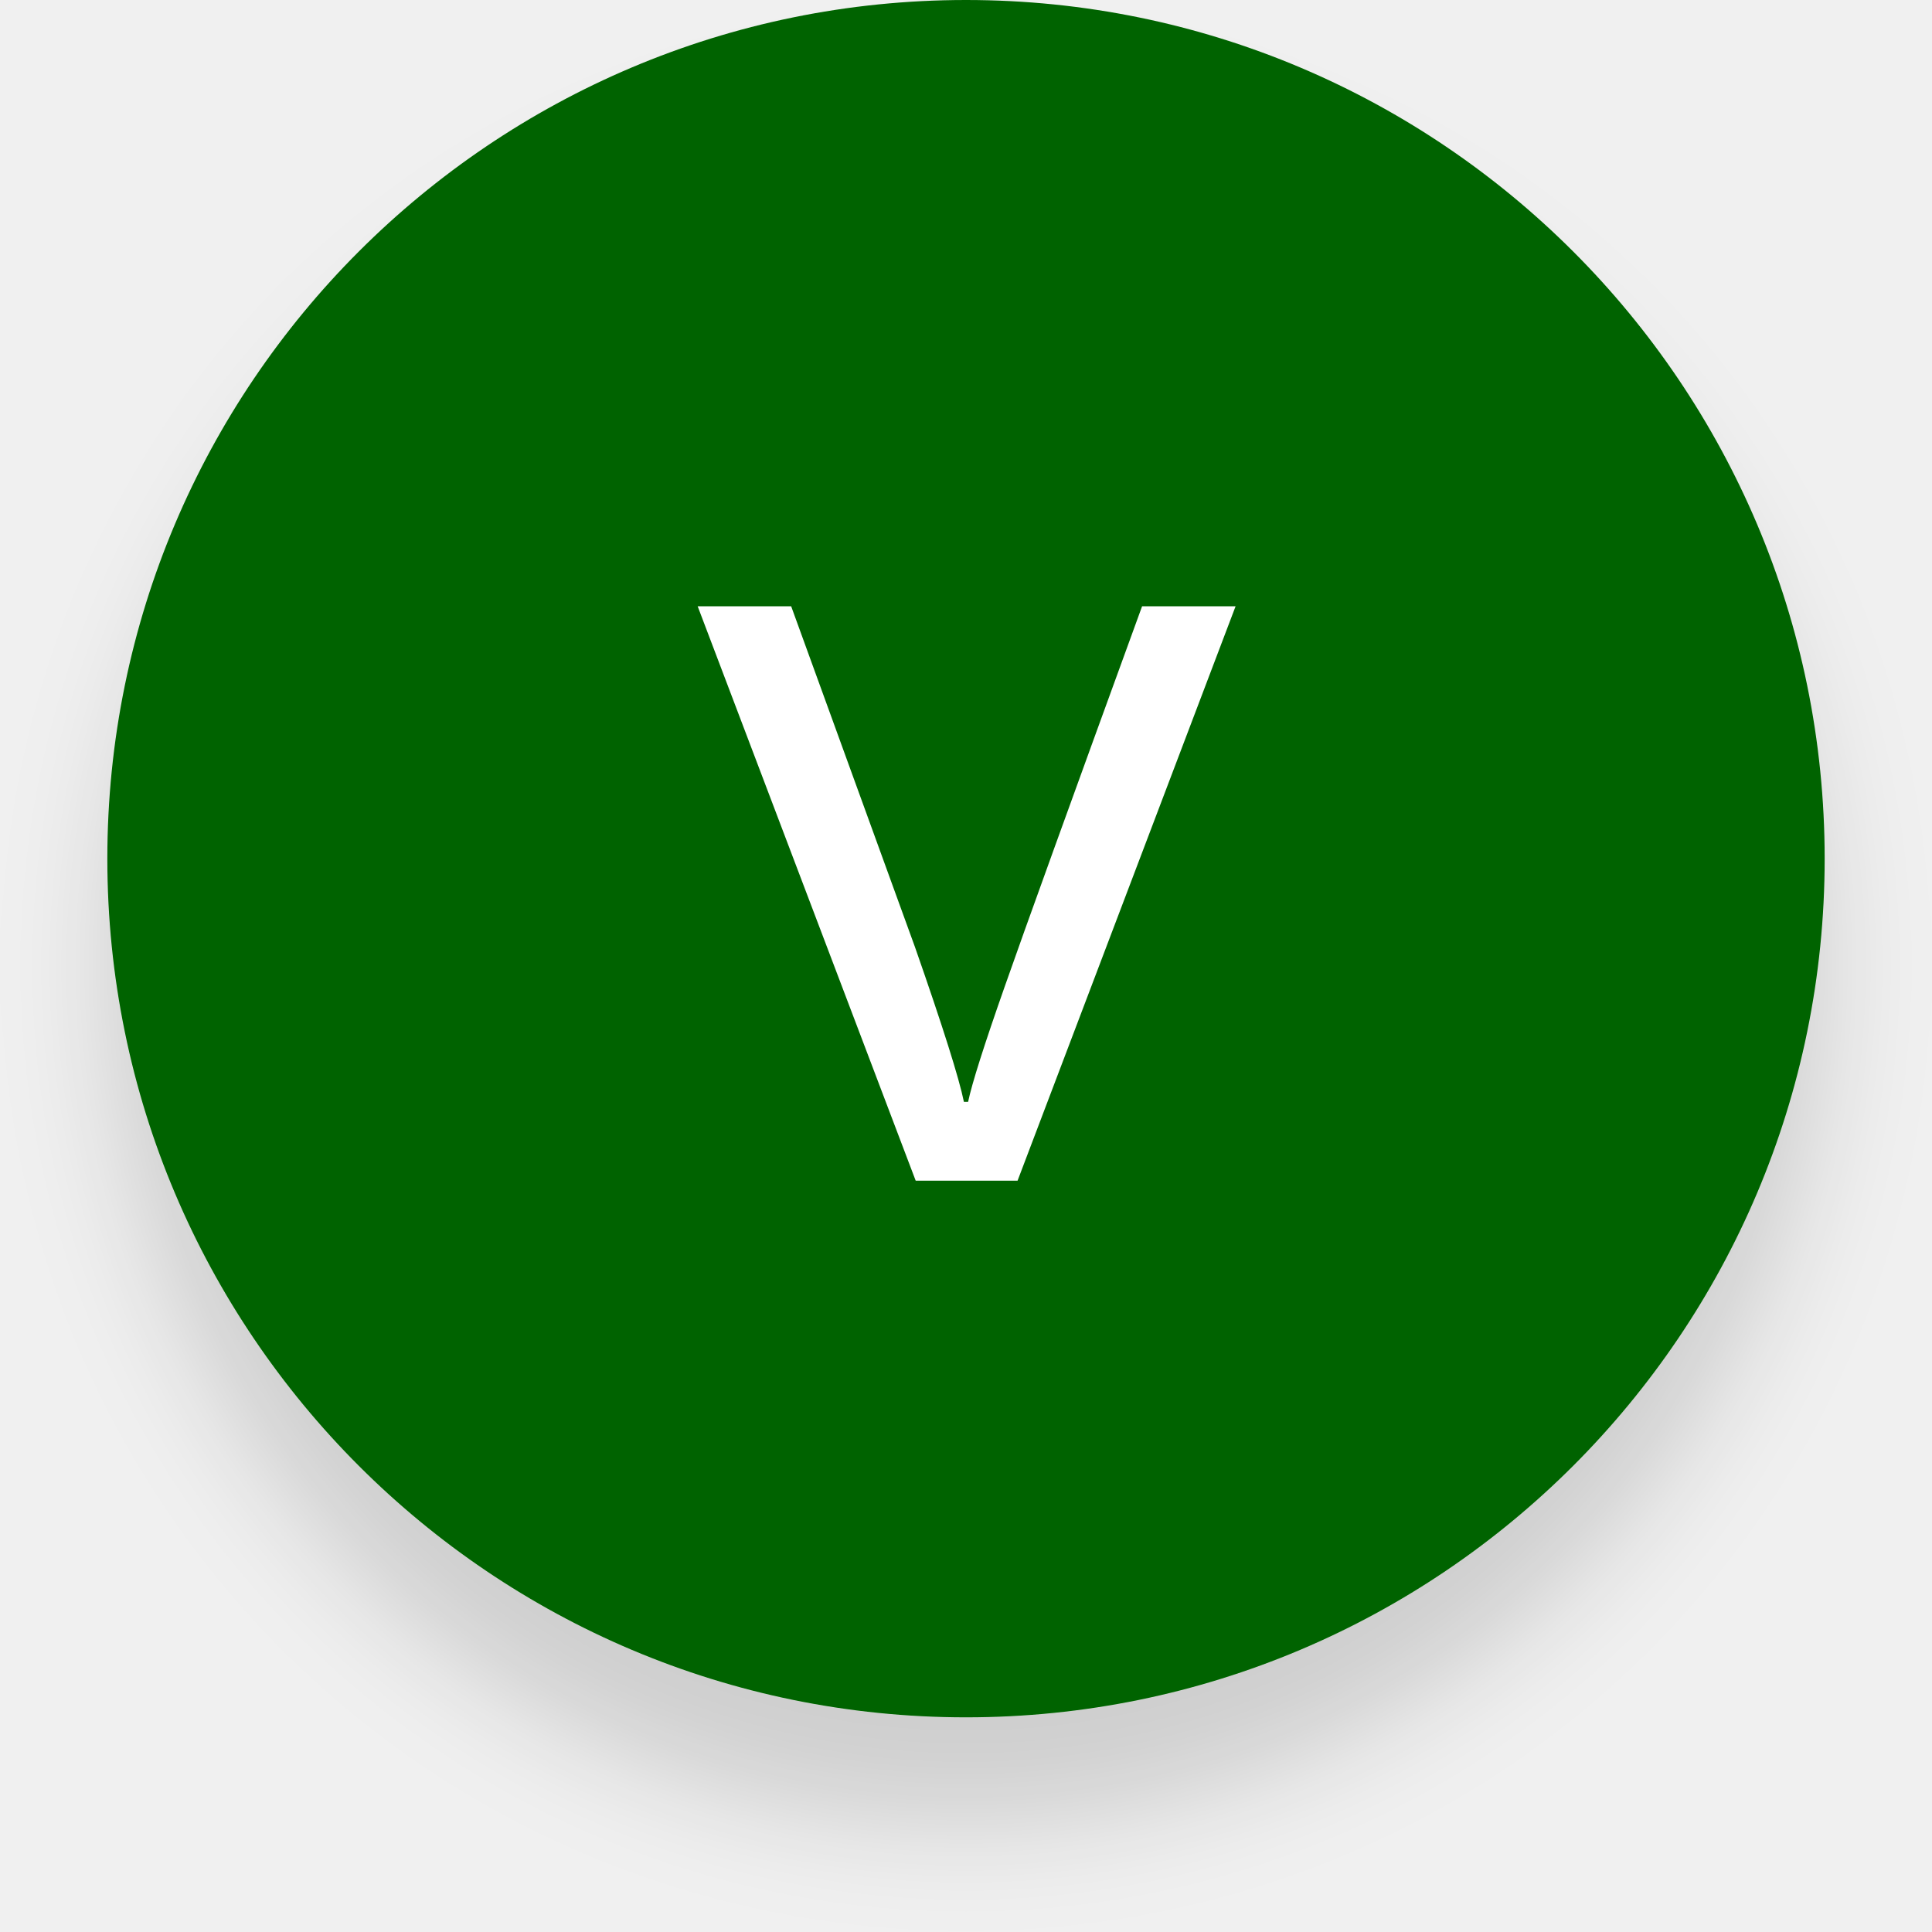
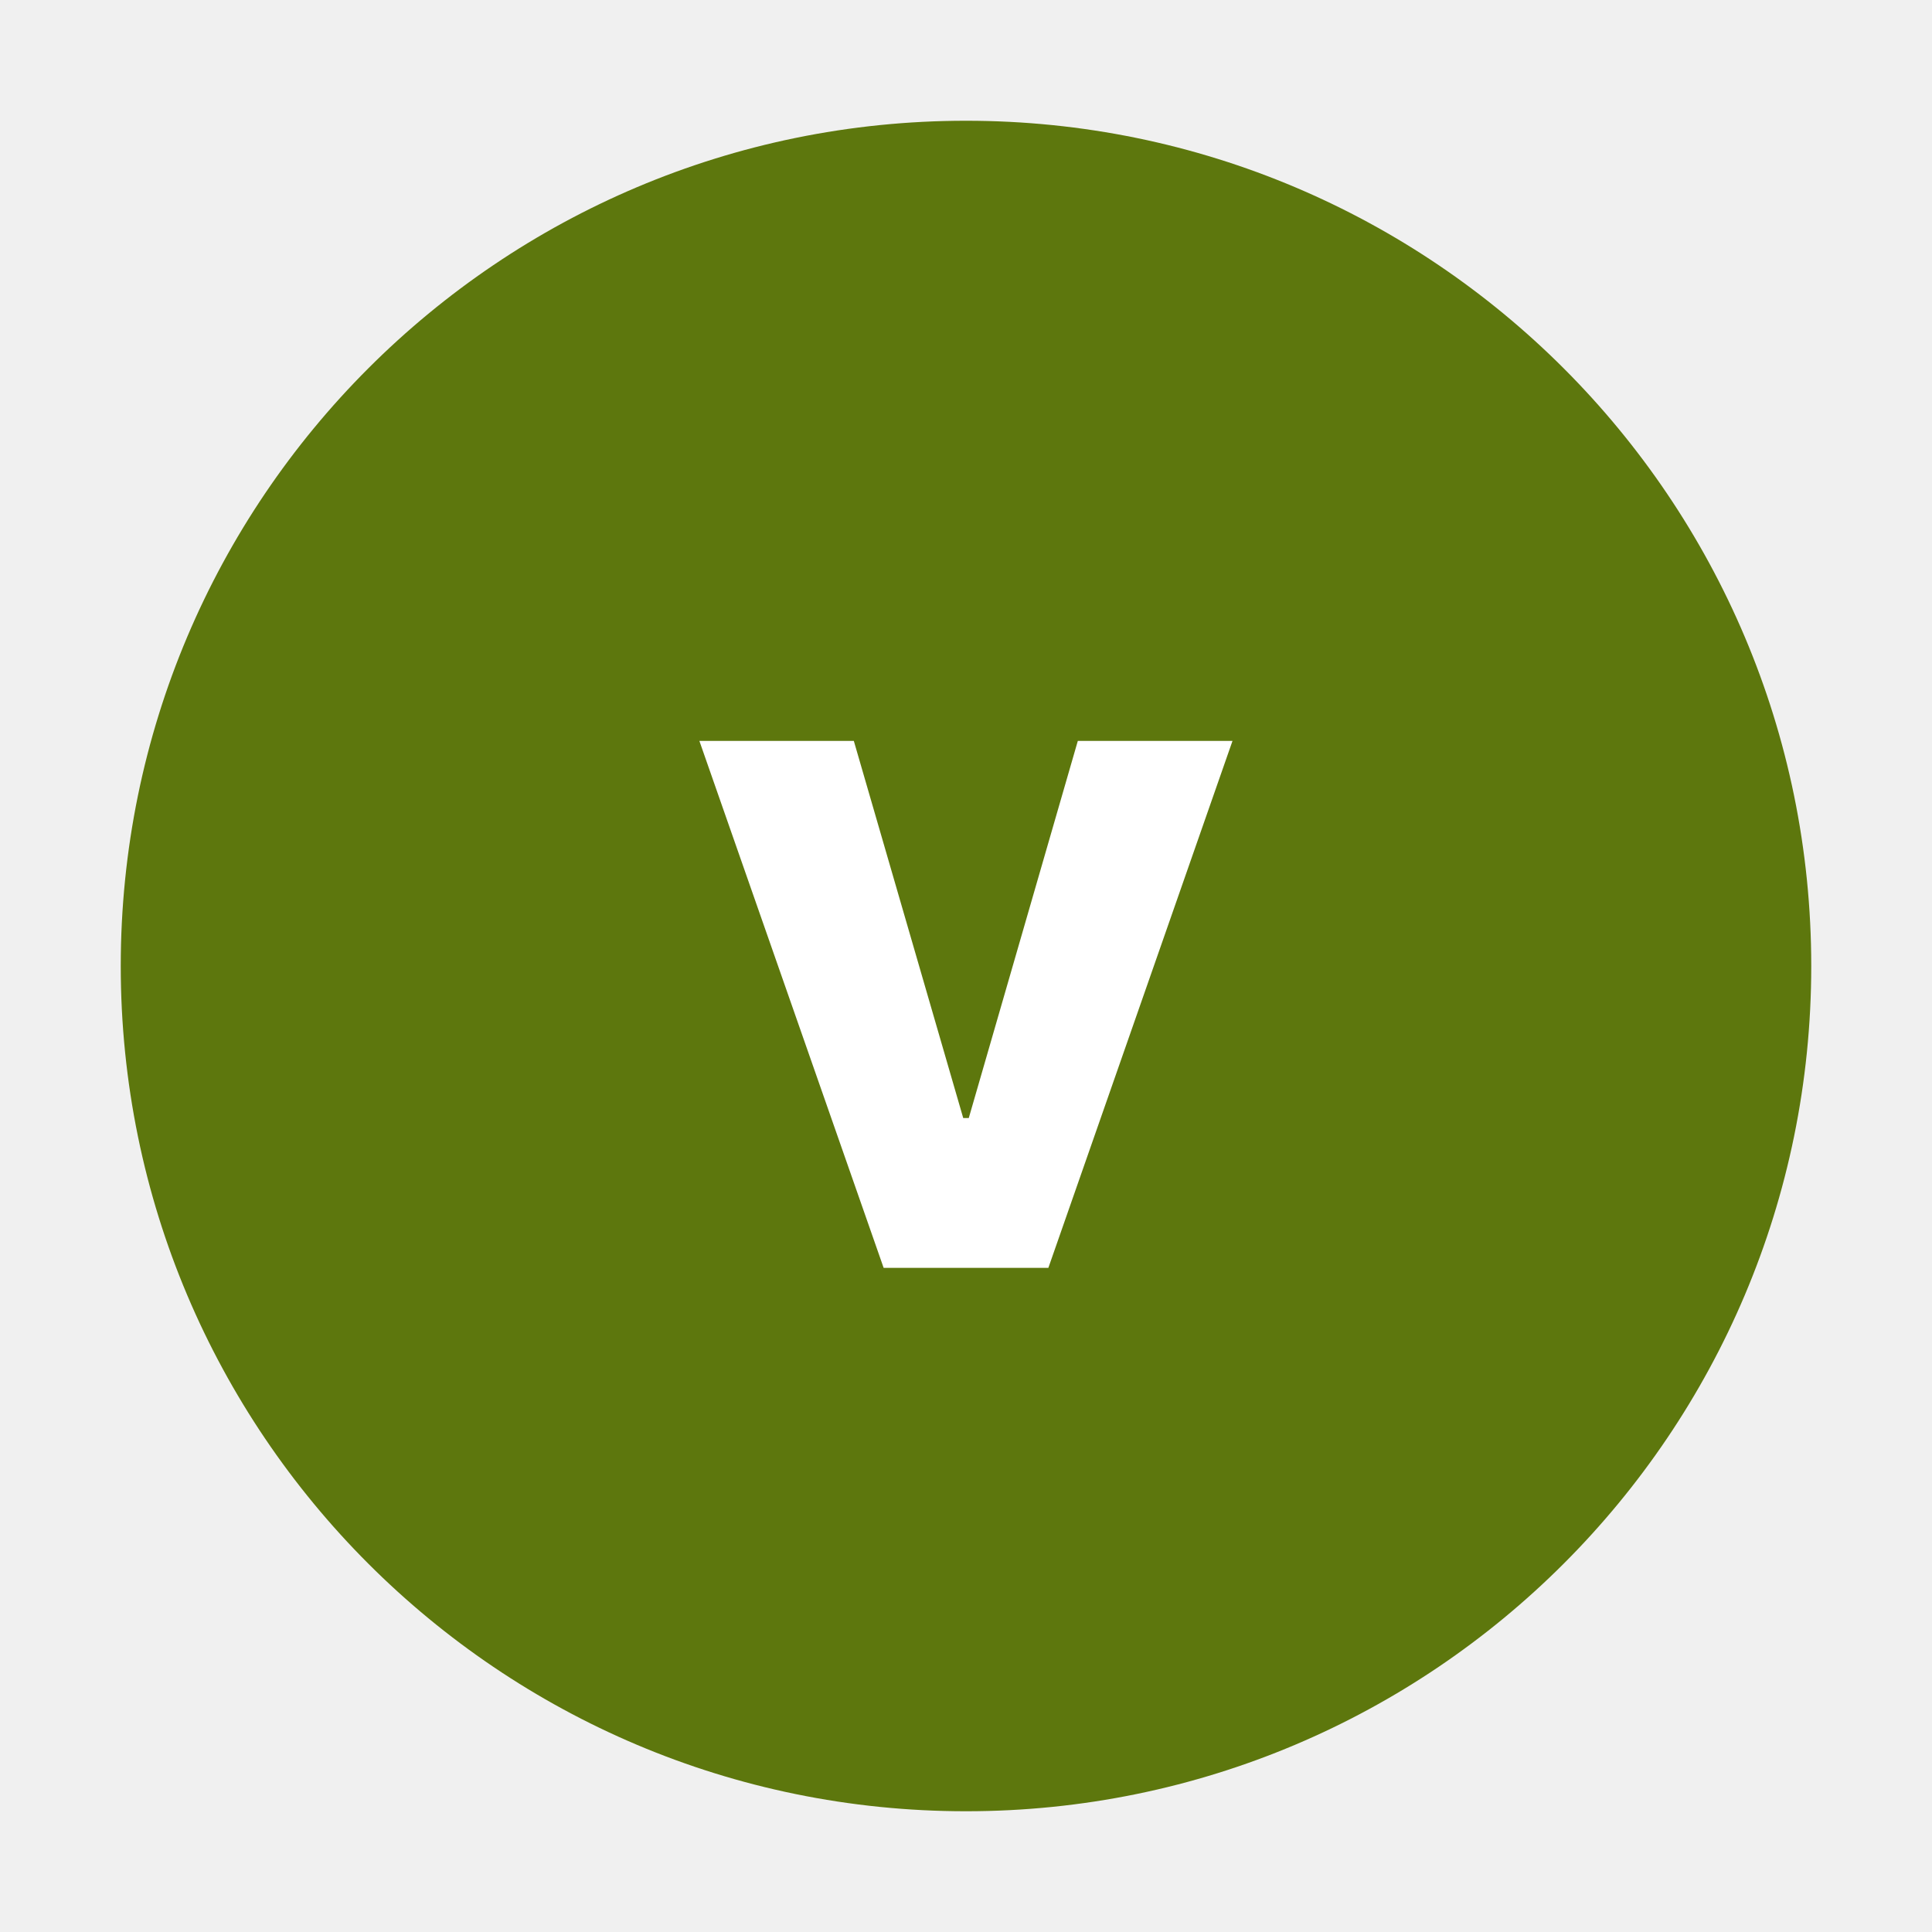
- <svg xmlns="http://www.w3.org/2000/svg" xmlns:xlink="http://www.w3.org/1999/xlink" width="72px" height="72px" viewBox="0 0 72 72" version="1.1">
-   <defs>
-     <filter x="-50%" y="-50%" width="200%" height="200%" filterUnits="objectBoundingBox" id="filter-1">
-       <feOffset dx="0" dy="4" in="SourceAlpha" result="shadowOffsetOuter1" />
-       <feGaussianBlur stdDeviation="2" in="shadowOffsetOuter1" result="shadowBlurOuter1" />
-       <feColorMatrix values="0 0 0 0 0   0 0 0 0 0   0 0 0 0 0  0 0 0 0.14 0" in="shadowBlurOuter1" type="matrix" result="shadowMatrixOuter1" />
-       <feMerge>
-         <feMergeNode in="shadowMatrixOuter1" />
-         <feMergeNode in="SourceGraphic" />
-       </feMerge>
-     </filter>
-     <circle id="path-2" cx="32" cy="32" r="32" />
-     <filter x="-50%" y="-50%" width="200%" height="200%" filterUnits="objectBoundingBox" id="filter-4">
-       <feOffset dx="0" dy="4" in="SourceAlpha" result="shadowOffsetOuter1" />
-       <feGaussianBlur stdDeviation="2" in="shadowOffsetOuter1" result="shadowBlurOuter1" />
-       <feColorMatrix values="0 0 0 0 0   0 0 0 0 0   0 0 0 0 0  0 0 0 0.14 0" in="shadowBlurOuter1" type="matrix" result="shadowMatrixOuter1" />
-       <feOffset dx="0" dy="1" in="SourceAlpha" result="shadowOffsetInner1" />
-       <feGaussianBlur stdDeviation="0" in="shadowOffsetInner1" result="shadowBlurInner1" />
-       <feComposite in="shadowBlurInner1" in2="SourceAlpha" operator="arithmetic" k2="-1" k3="1" result="shadowInnerInner1" />
-       <feColorMatrix values="0 0 0 0 1   0 0 0 0 1   0 0 0 0 1  0 0 0 0.14 0" in="shadowInnerInner1" type="matrix" result="shadowMatrixInner1" />
-       <feOffset dx="0" dy="-1" in="SourceAlpha" result="shadowOffsetInner2" />
-       <feGaussianBlur stdDeviation="0" in="shadowOffsetInner2" result="shadowBlurInner2" />
-       <feComposite in="shadowBlurInner2" in2="SourceAlpha" operator="arithmetic" k2="-1" k3="1" result="shadowInnerInner2" />
-       <feColorMatrix values="0 0 0 0 0   0 0 0 0 0   0 0 0 0 0  0 0 0 0.14 0" in="shadowInnerInner2" type="matrix" result="shadowMatrixInner2" />
-       <feMerge>
-         <feMergeNode in="shadowMatrixOuter1" />
-         <feMergeNode in="SourceGraphic" />
-         <feMergeNode in="shadowMatrixInner1" />
-         <feMergeNode in="shadowMatrixInner2" />
-       </feMerge>
-     </filter>
-     <path id="path-5" d="M32 61C49.673 61 64 48.016 64 32 64 15.984 49.673 3 32 3 14.327 3 0 15.984 0 32 0 48.016 14.327 61 32 61Z" />
-   </defs>
-   <g id="Page-1" stroke="none" stroke-width="1" fill="none" fill-rule="evenodd">
-     <g id="Artboard-1" transform="translate(-298, -91)">
-       <g id="BG" transform="translate(302, 91)">
-         <g id="Icon">
-           <mask id="mask-3" fill="white">
-             <use xlink:href="#path-2" />
-           </mask>
-           <use id="Mask" fill="darkgreen" filter="url(#filter-1)" xlink:href="#path-2" />
-           <mask id="mask-6" fill="white">
-             <use xlink:href="#path-5" />
-           </mask>
-           <text id="C" mask="url(#mask-6)" font-family="Open Sans, Helvetica Neueu, Sans-serif" font-size="40" font-weight="normal" fill="#FFFFFF">
-             <tspan x="22" y="44">
-               v
-             </tspan>
-           </text>
-         </g>
-       </g>
-     </g>
-   </g>
+ <svg xmlns="http://www.w3.org/2000/svg" width="16" height="16" viewBox="0 0 16 16" fill="none">
+   <path d="M1 8C1 4.134 4.134 1 8 1C11.866 1 15 4.134 15 8C15 11.866 11.866 15 8 15C4.134 15 1 11.866 1 8Z" fill="#5D770D" />
+   <path d="M10.207 6.136L8.682 10.5H7.318L5.792 6.136H7.071L7.977 9.259H8.023L8.926 6.136H10.207Z" fill="white" />
</svg>
